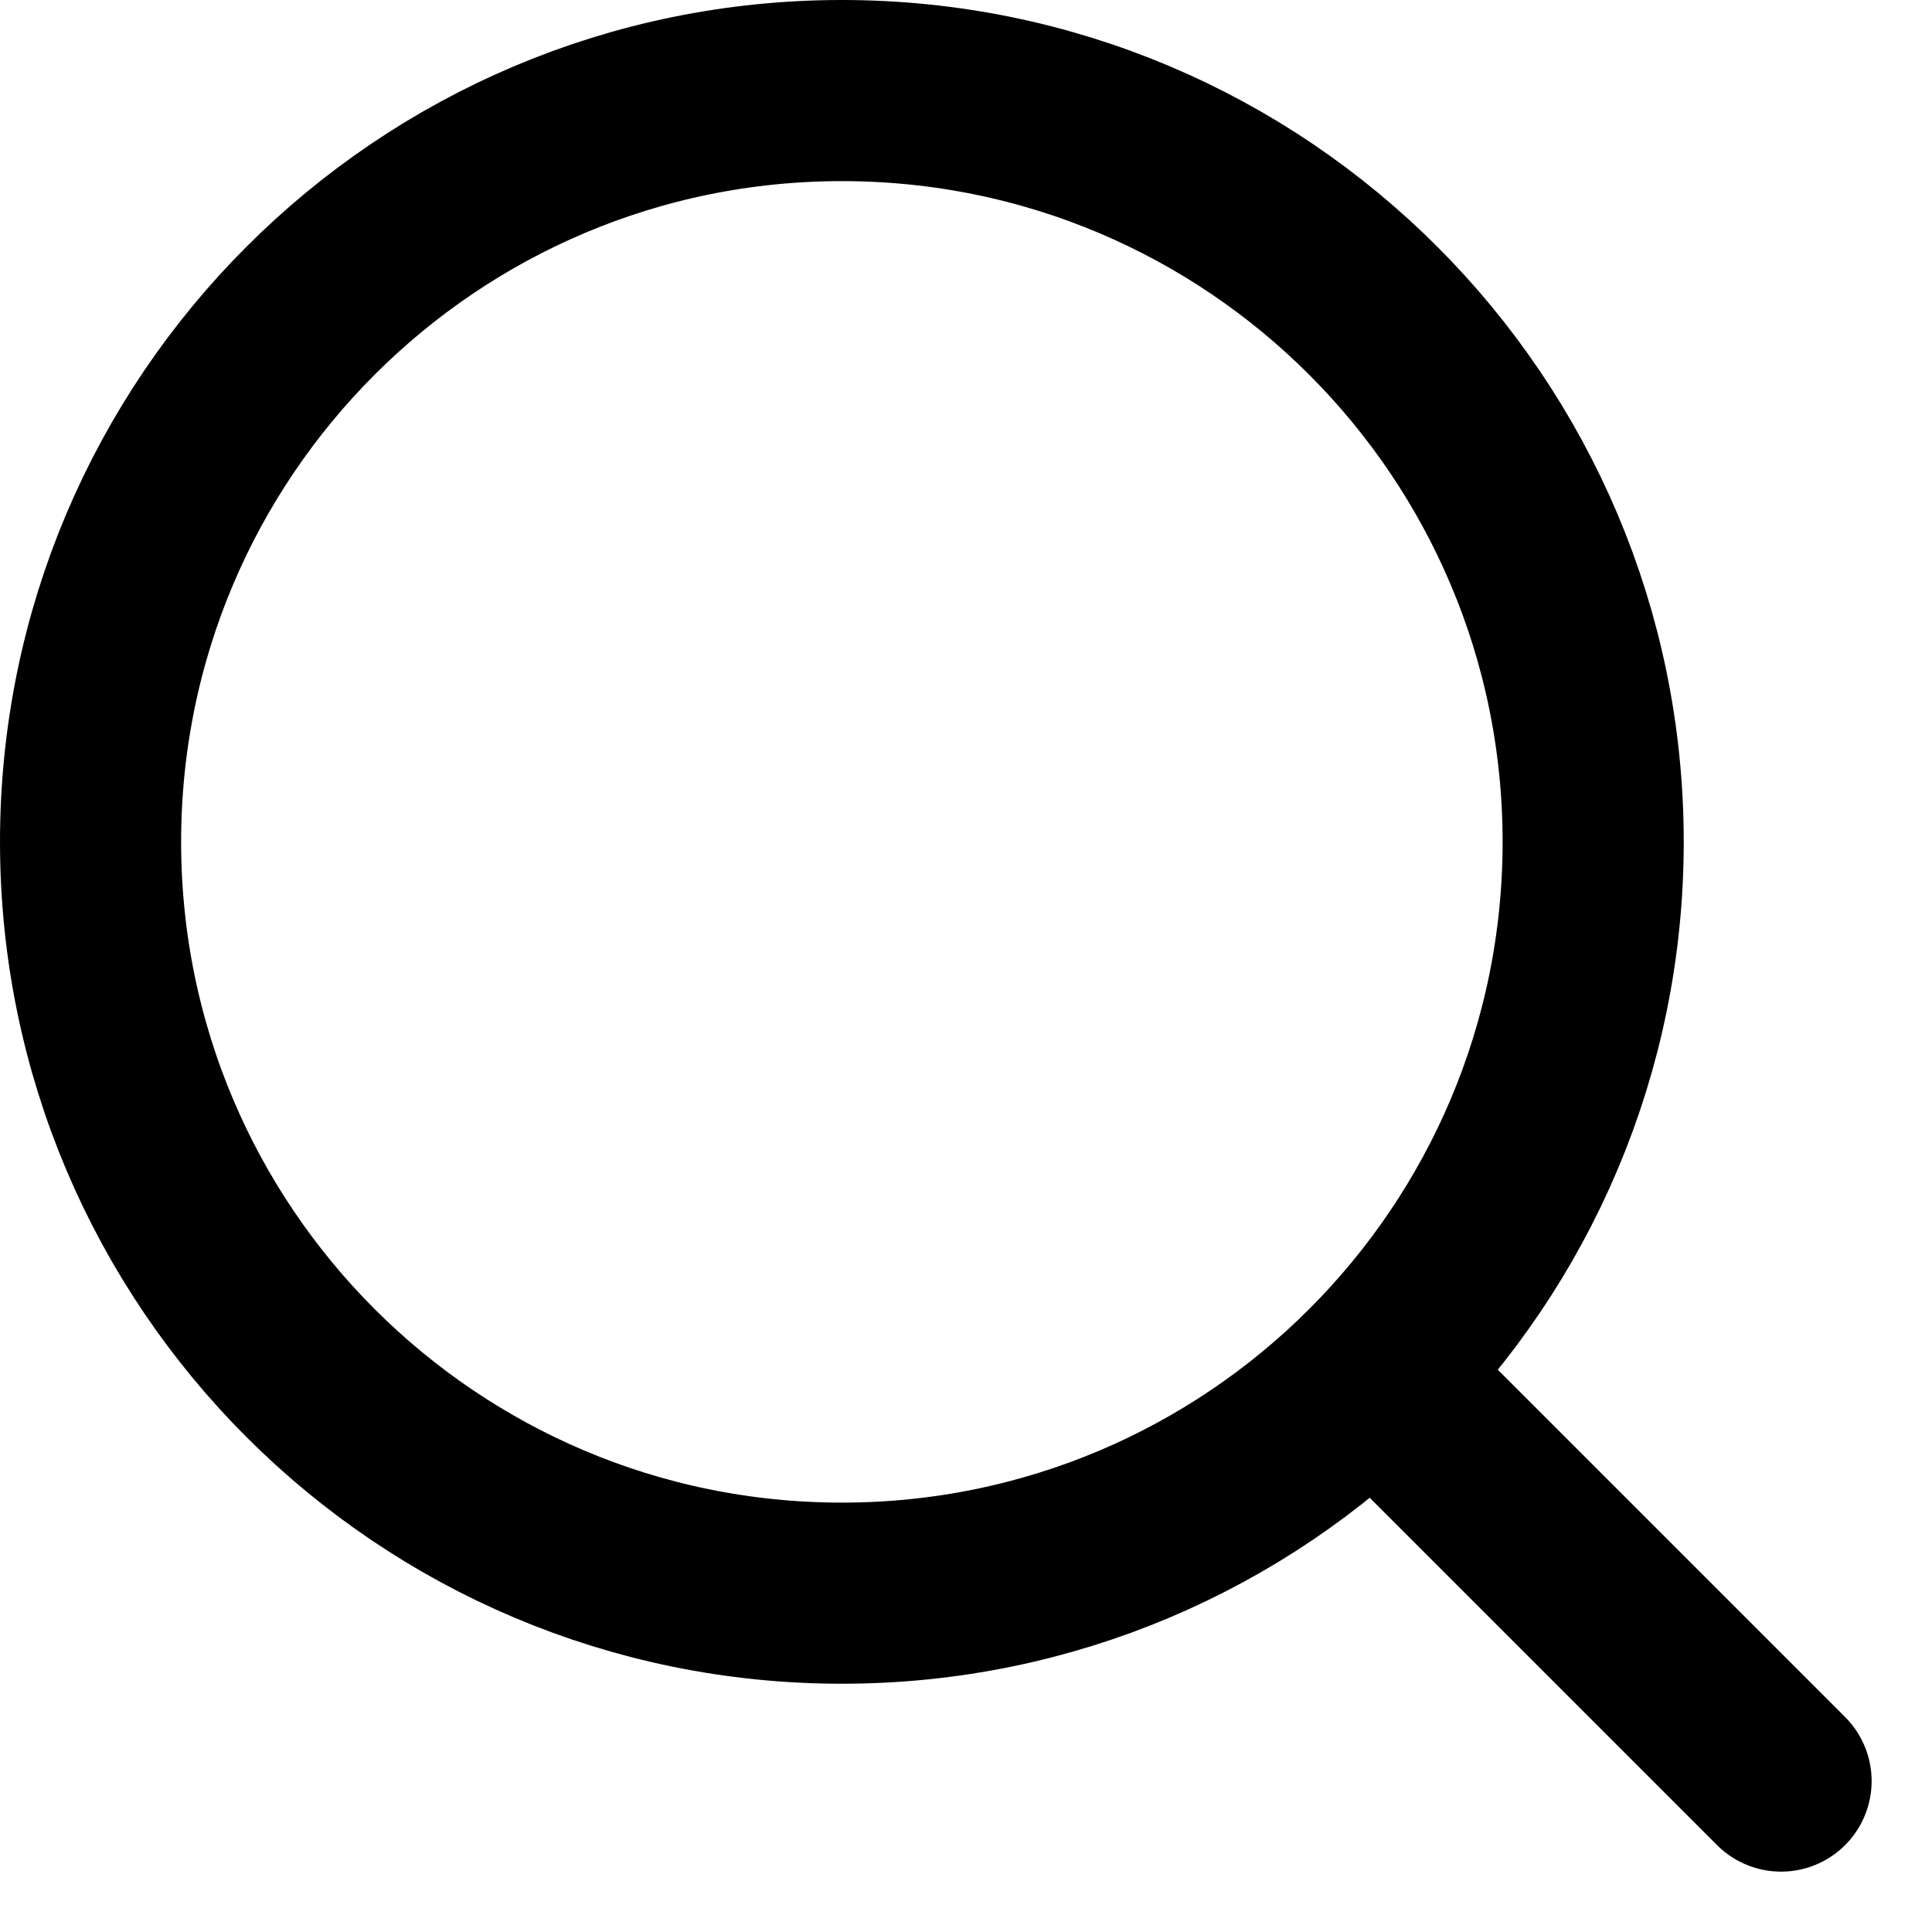
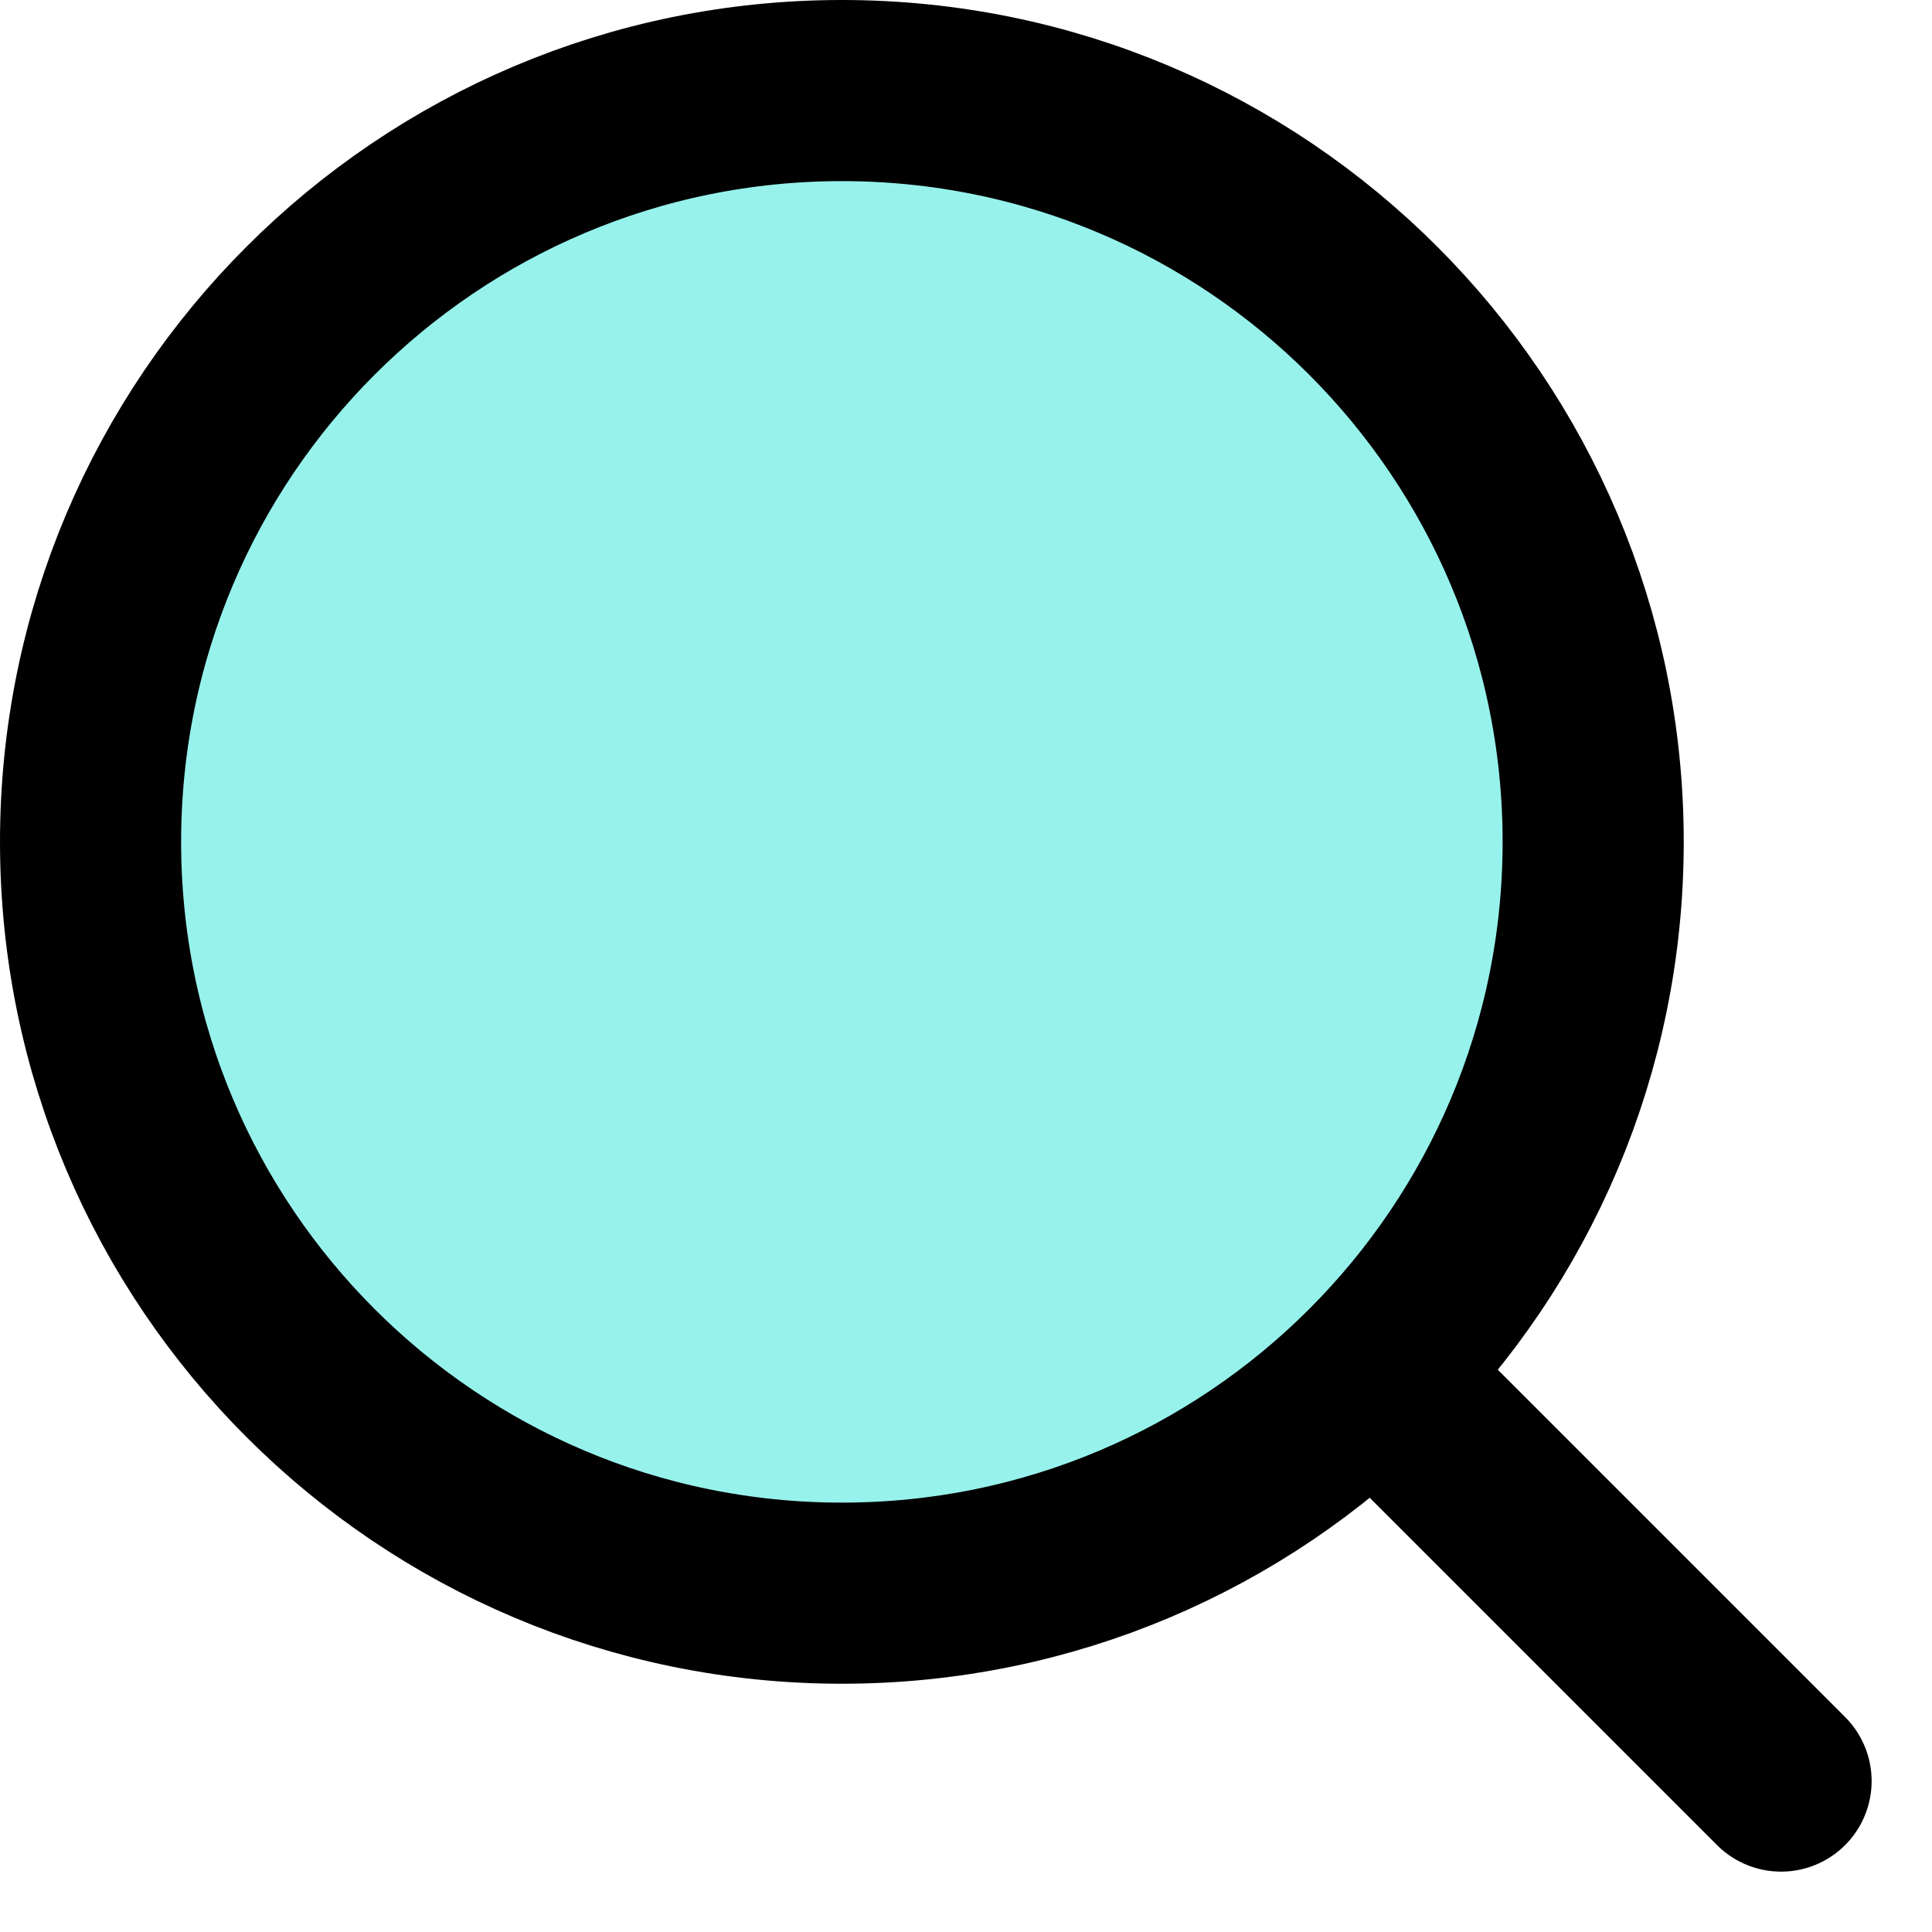
<svg xmlns="http://www.w3.org/2000/svg" width="16" height="16" viewBox="0 0 16 16" fill="none">
+   <path d="M13.194 6.972C13.194 8.69 12.498 10.246 11.372 11.372C10.246 12.498 8.69 13.194 6.972 13.194C3.536 13.194 0.75 10.409 0.75 6.972C0.75 3.536 3.536 0.75 6.972 0.75C10.409 0.75 13.194 3.536 13.194 6.972Z" fill="#97F2EC" />
  <path d="M14.75 14.75L11.372 11.372M11.372 11.372C12.498 10.246 13.194 8.69 13.194 6.972C13.194 3.536 10.409 0.75 6.972 0.75C3.536 0.75 0.75 3.536 0.75 6.972C0.75 10.409 3.536 13.194 6.972 13.194C8.69 13.194 10.246 12.498 11.372 11.372Z" stroke="black" stroke-width="1.5" stroke-linecap="round" stroke-linejoin="round" />
</svg>
